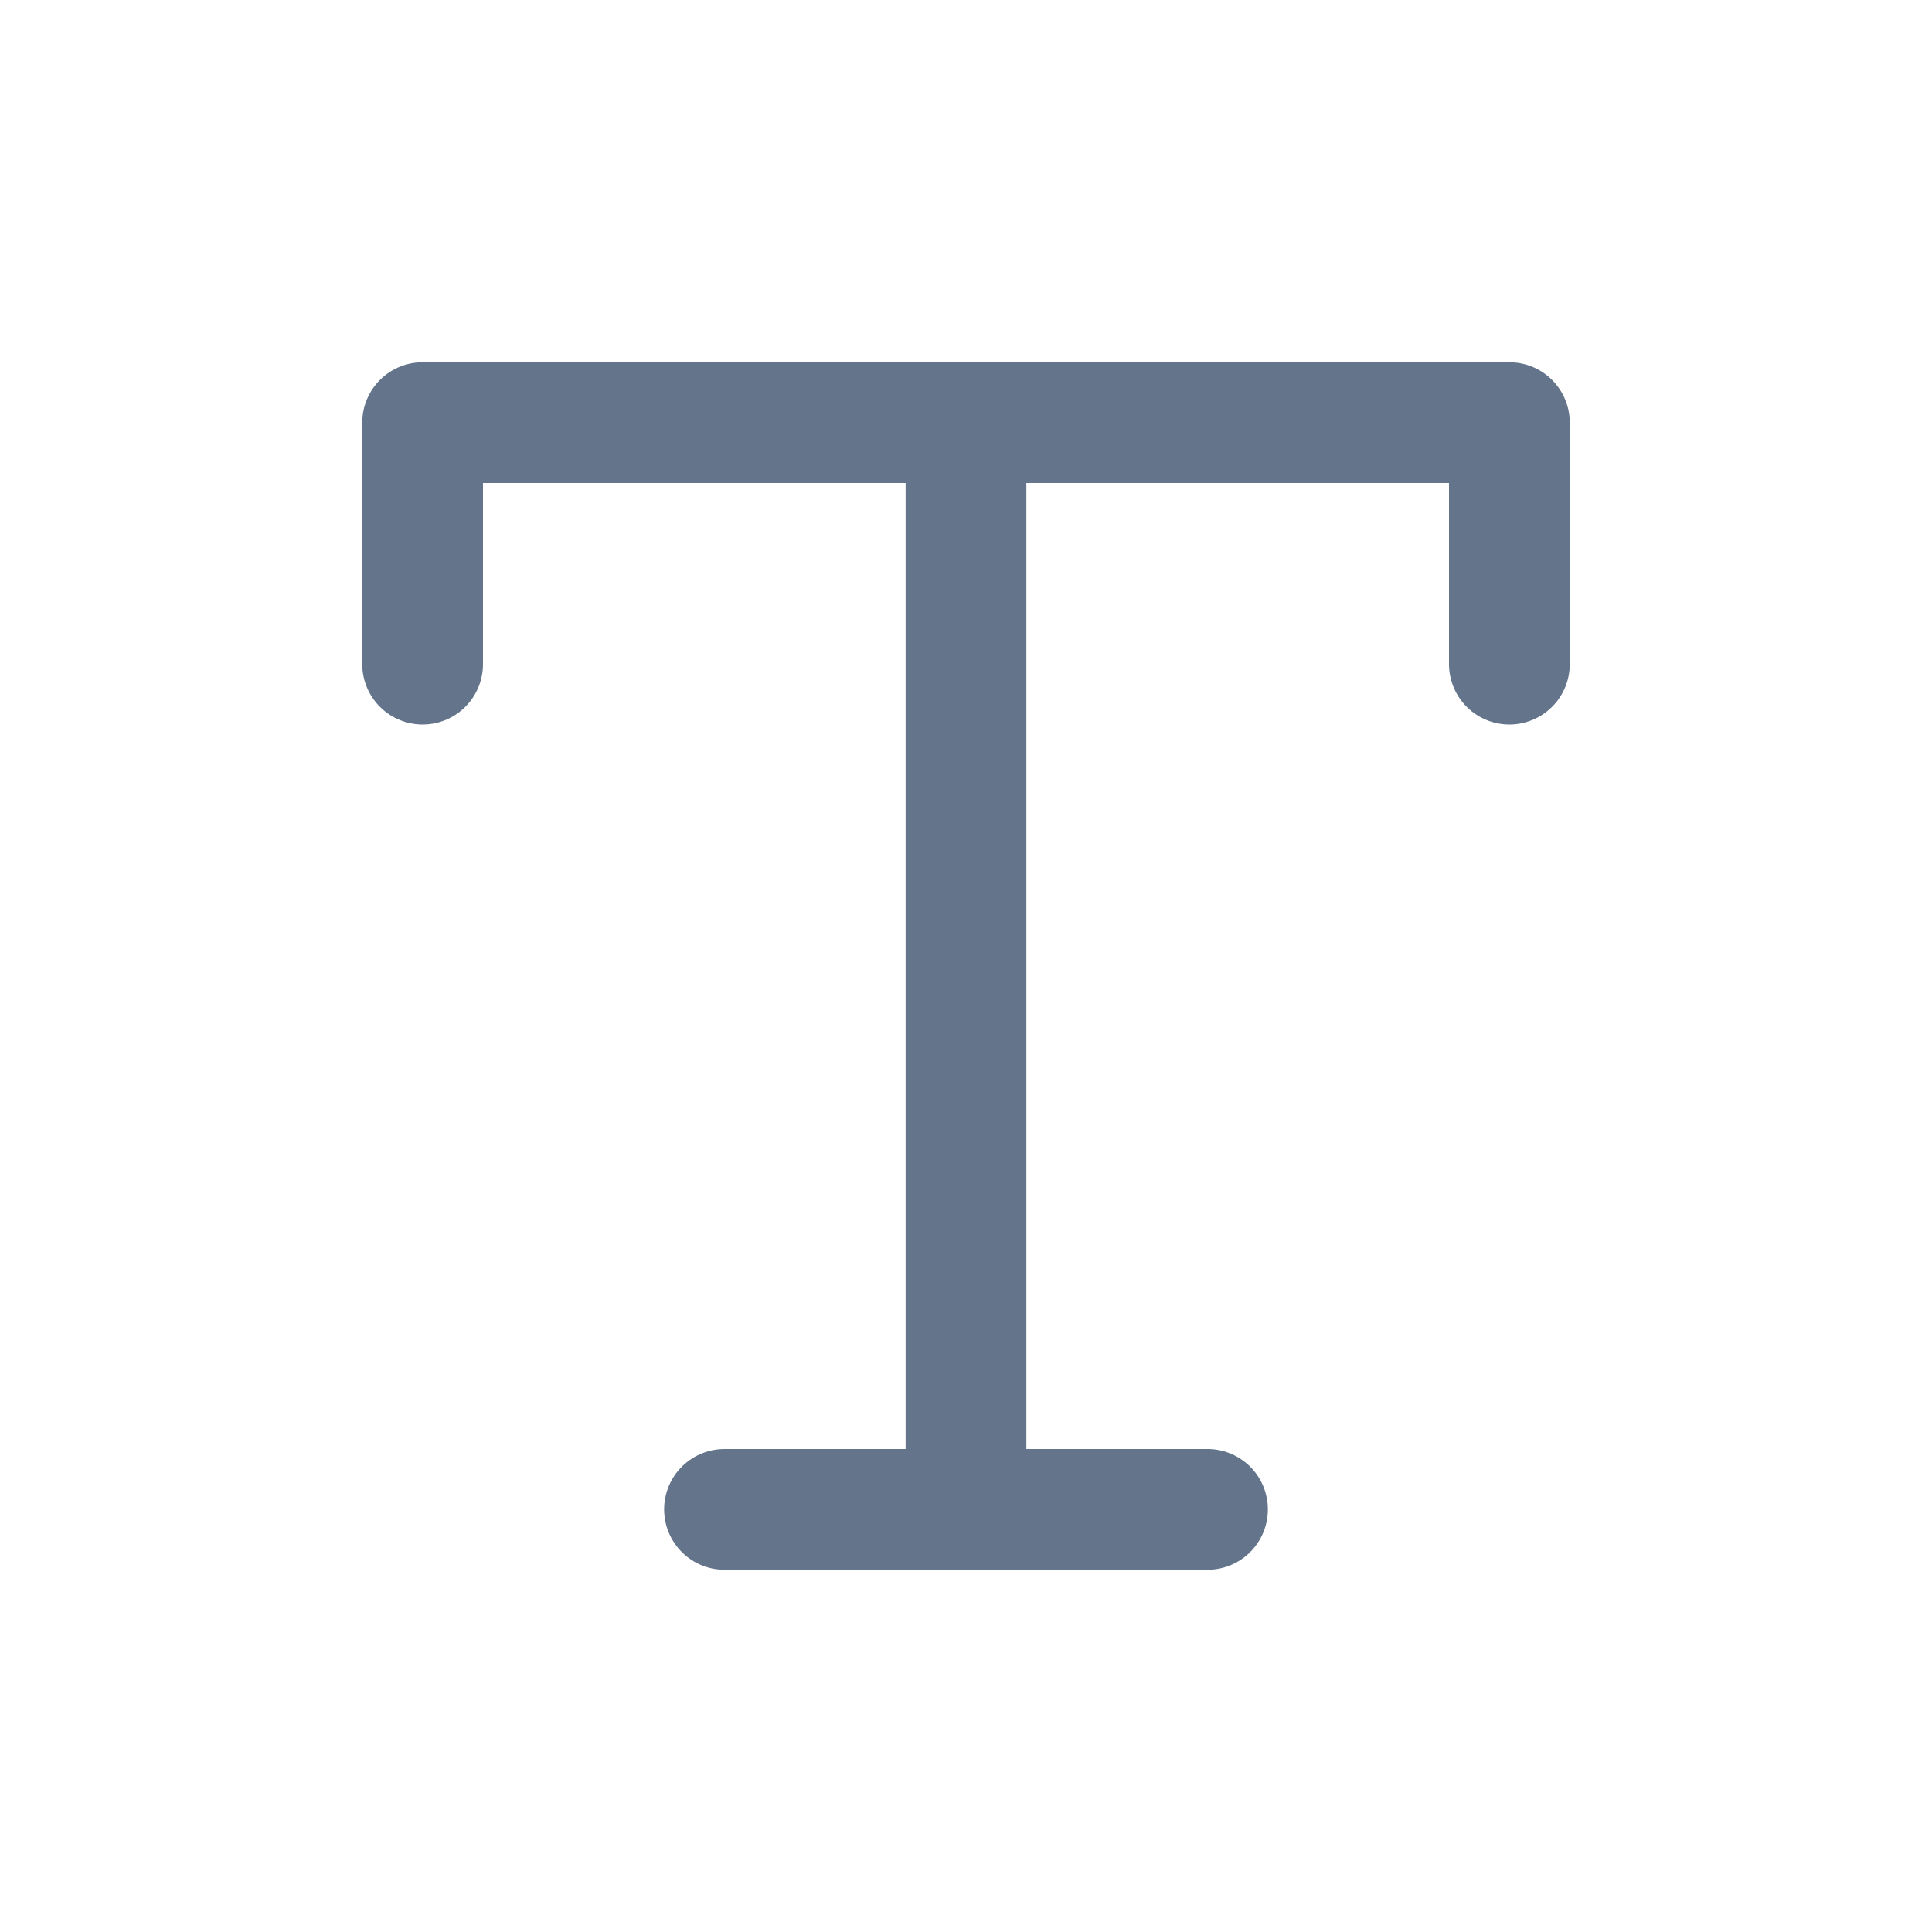
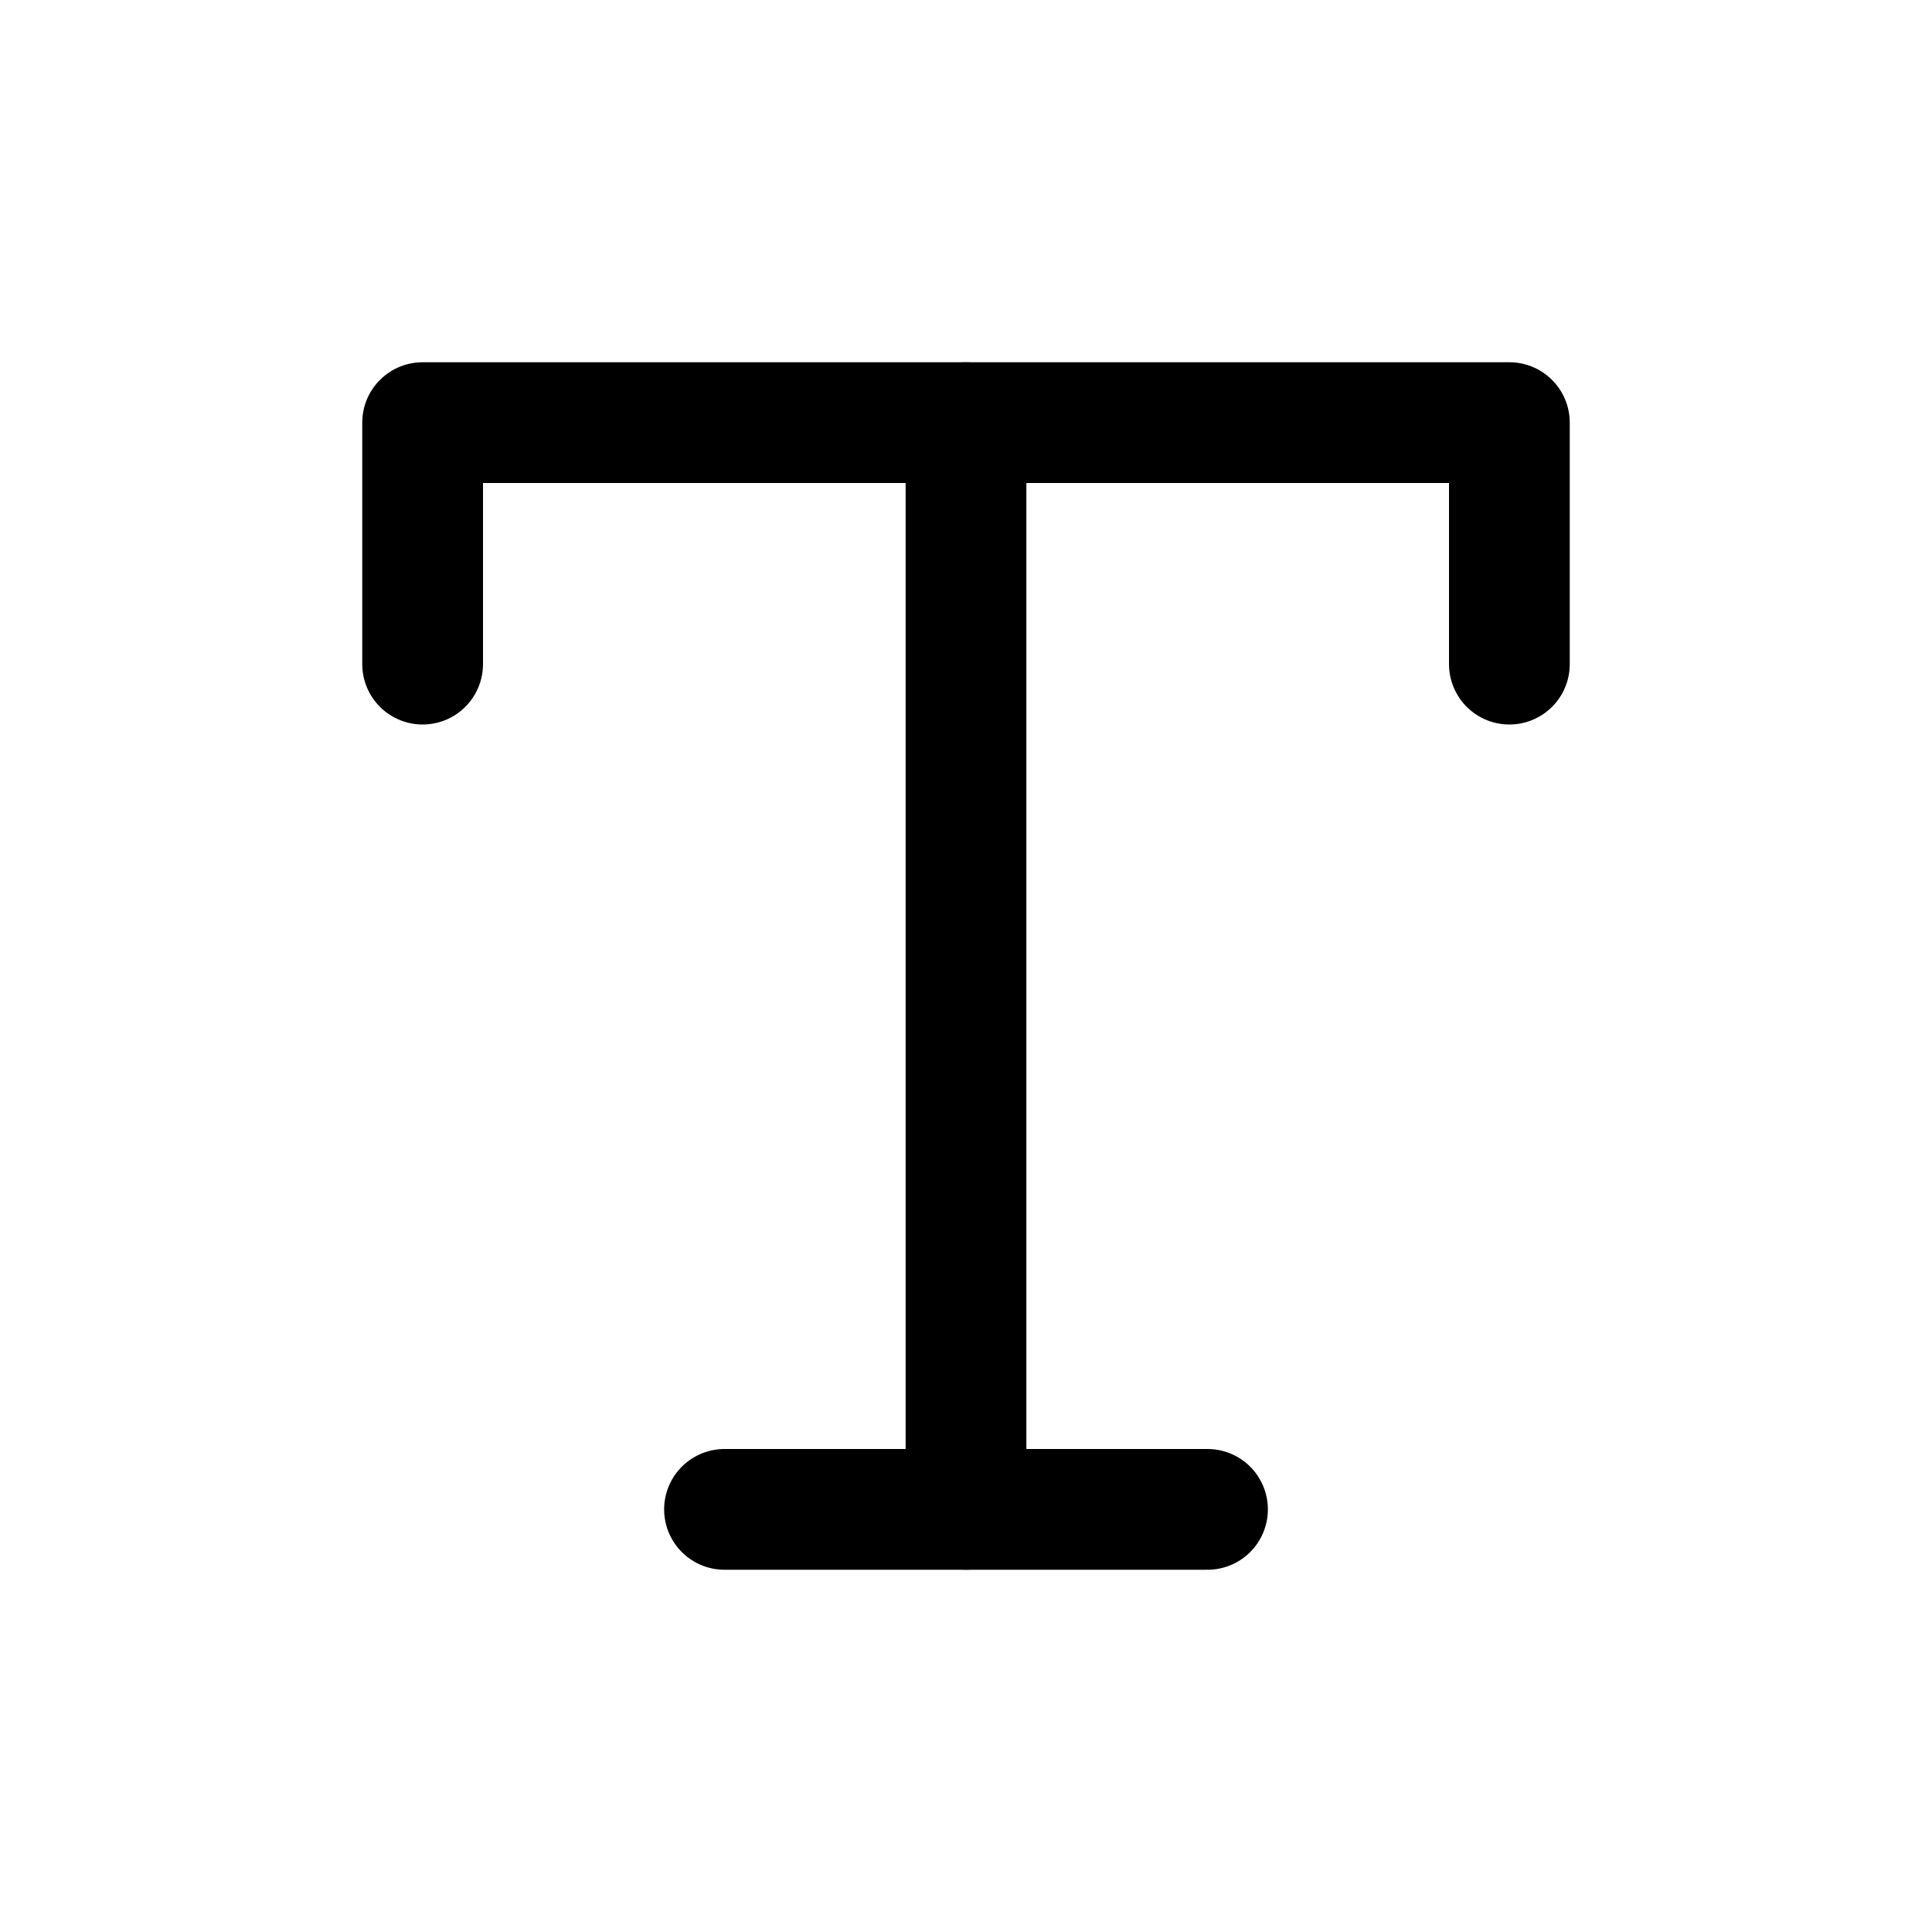
- <svg xmlns="http://www.w3.org/2000/svg" width="16" height="16" viewBox="0 0 16 16" fill="none">
-   <path d="M8 3.5V12.5" stroke="#64748B" stroke-linecap="round" stroke-linejoin="round" />
-   <path d="M3.5 5.5V3.5H12.5V5.5" stroke="#64748B" stroke-linecap="round" stroke-linejoin="round" />
-   <path d="M6 12.5H10" stroke="#64748B" stroke-linecap="round" stroke-linejoin="round" />
+ <svg xmlns="http://www.w3.org/2000/svg" viewBox="0 0 16 16" fill="none">
+   <path d="M8 3.5V12.5" stroke="currentColor" stroke-linecap="round" stroke-linejoin="round" />
+   <path d="M3.5 5.5V3.5H12.5V5.5" stroke="currentColor" stroke-linecap="round" stroke-linejoin="round" />
+   <path d="M6 12.5H10" stroke="currentColor" stroke-linecap="round" stroke-linejoin="round" />
</svg>
